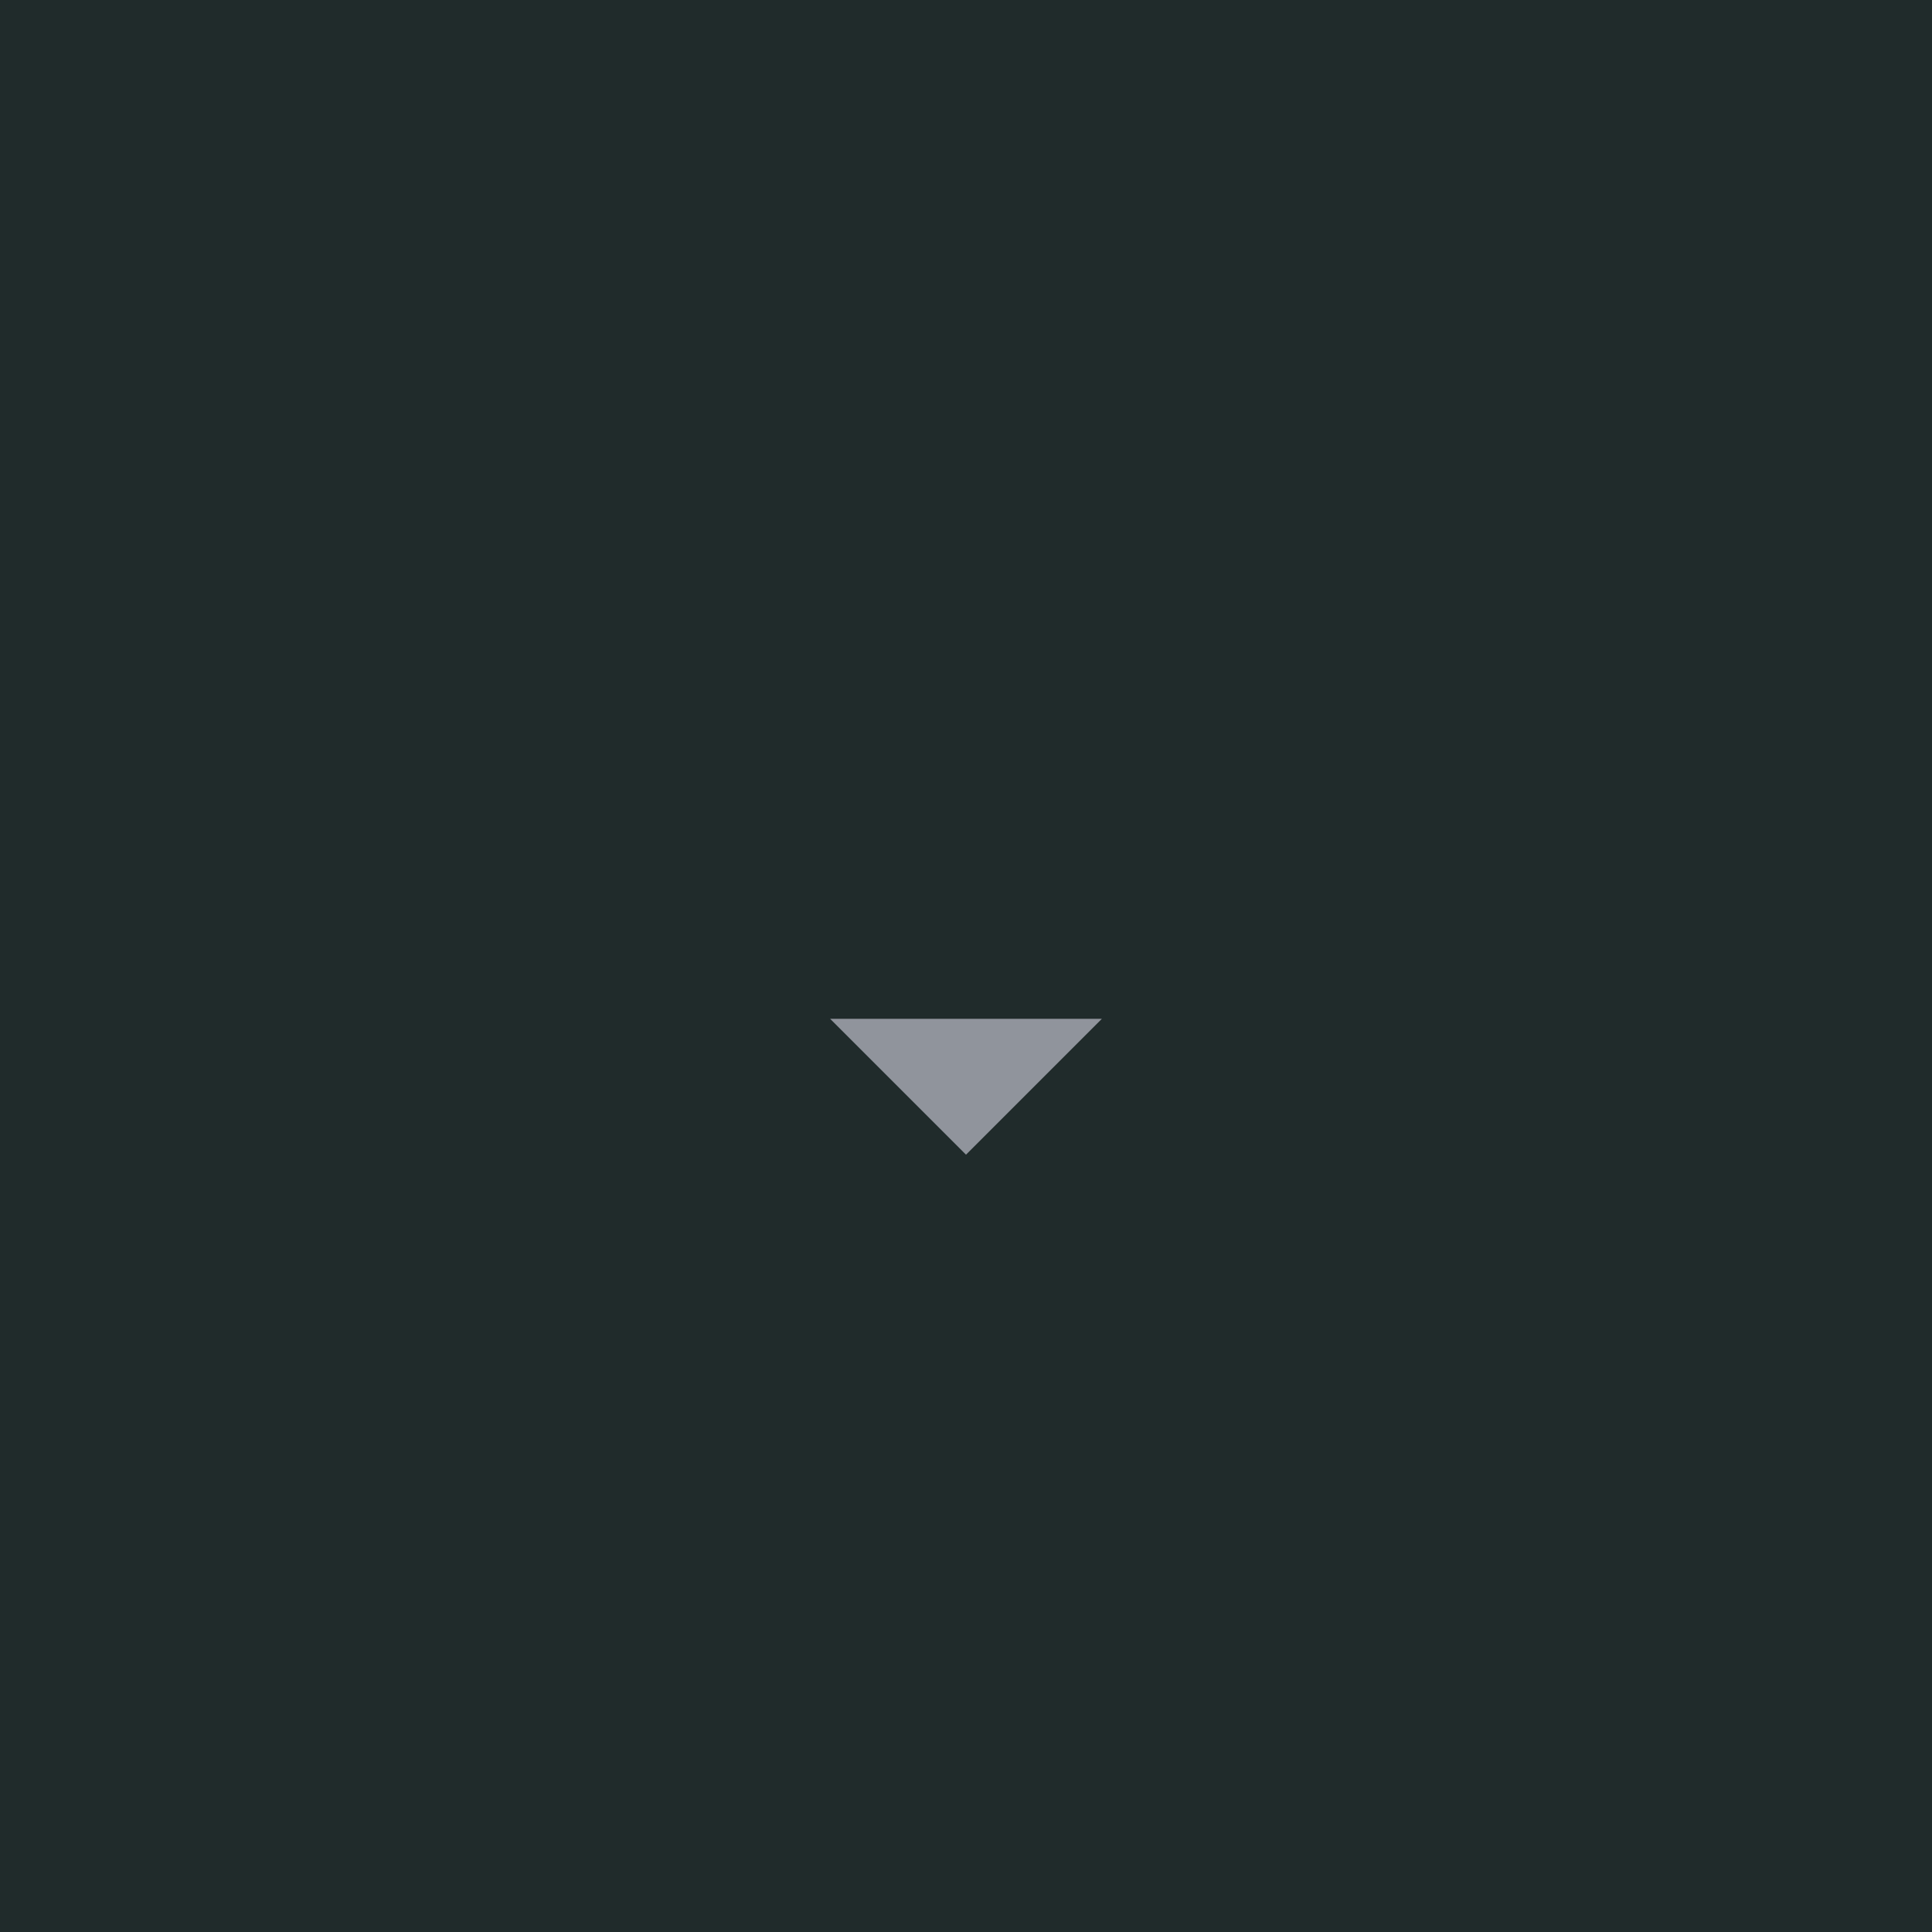
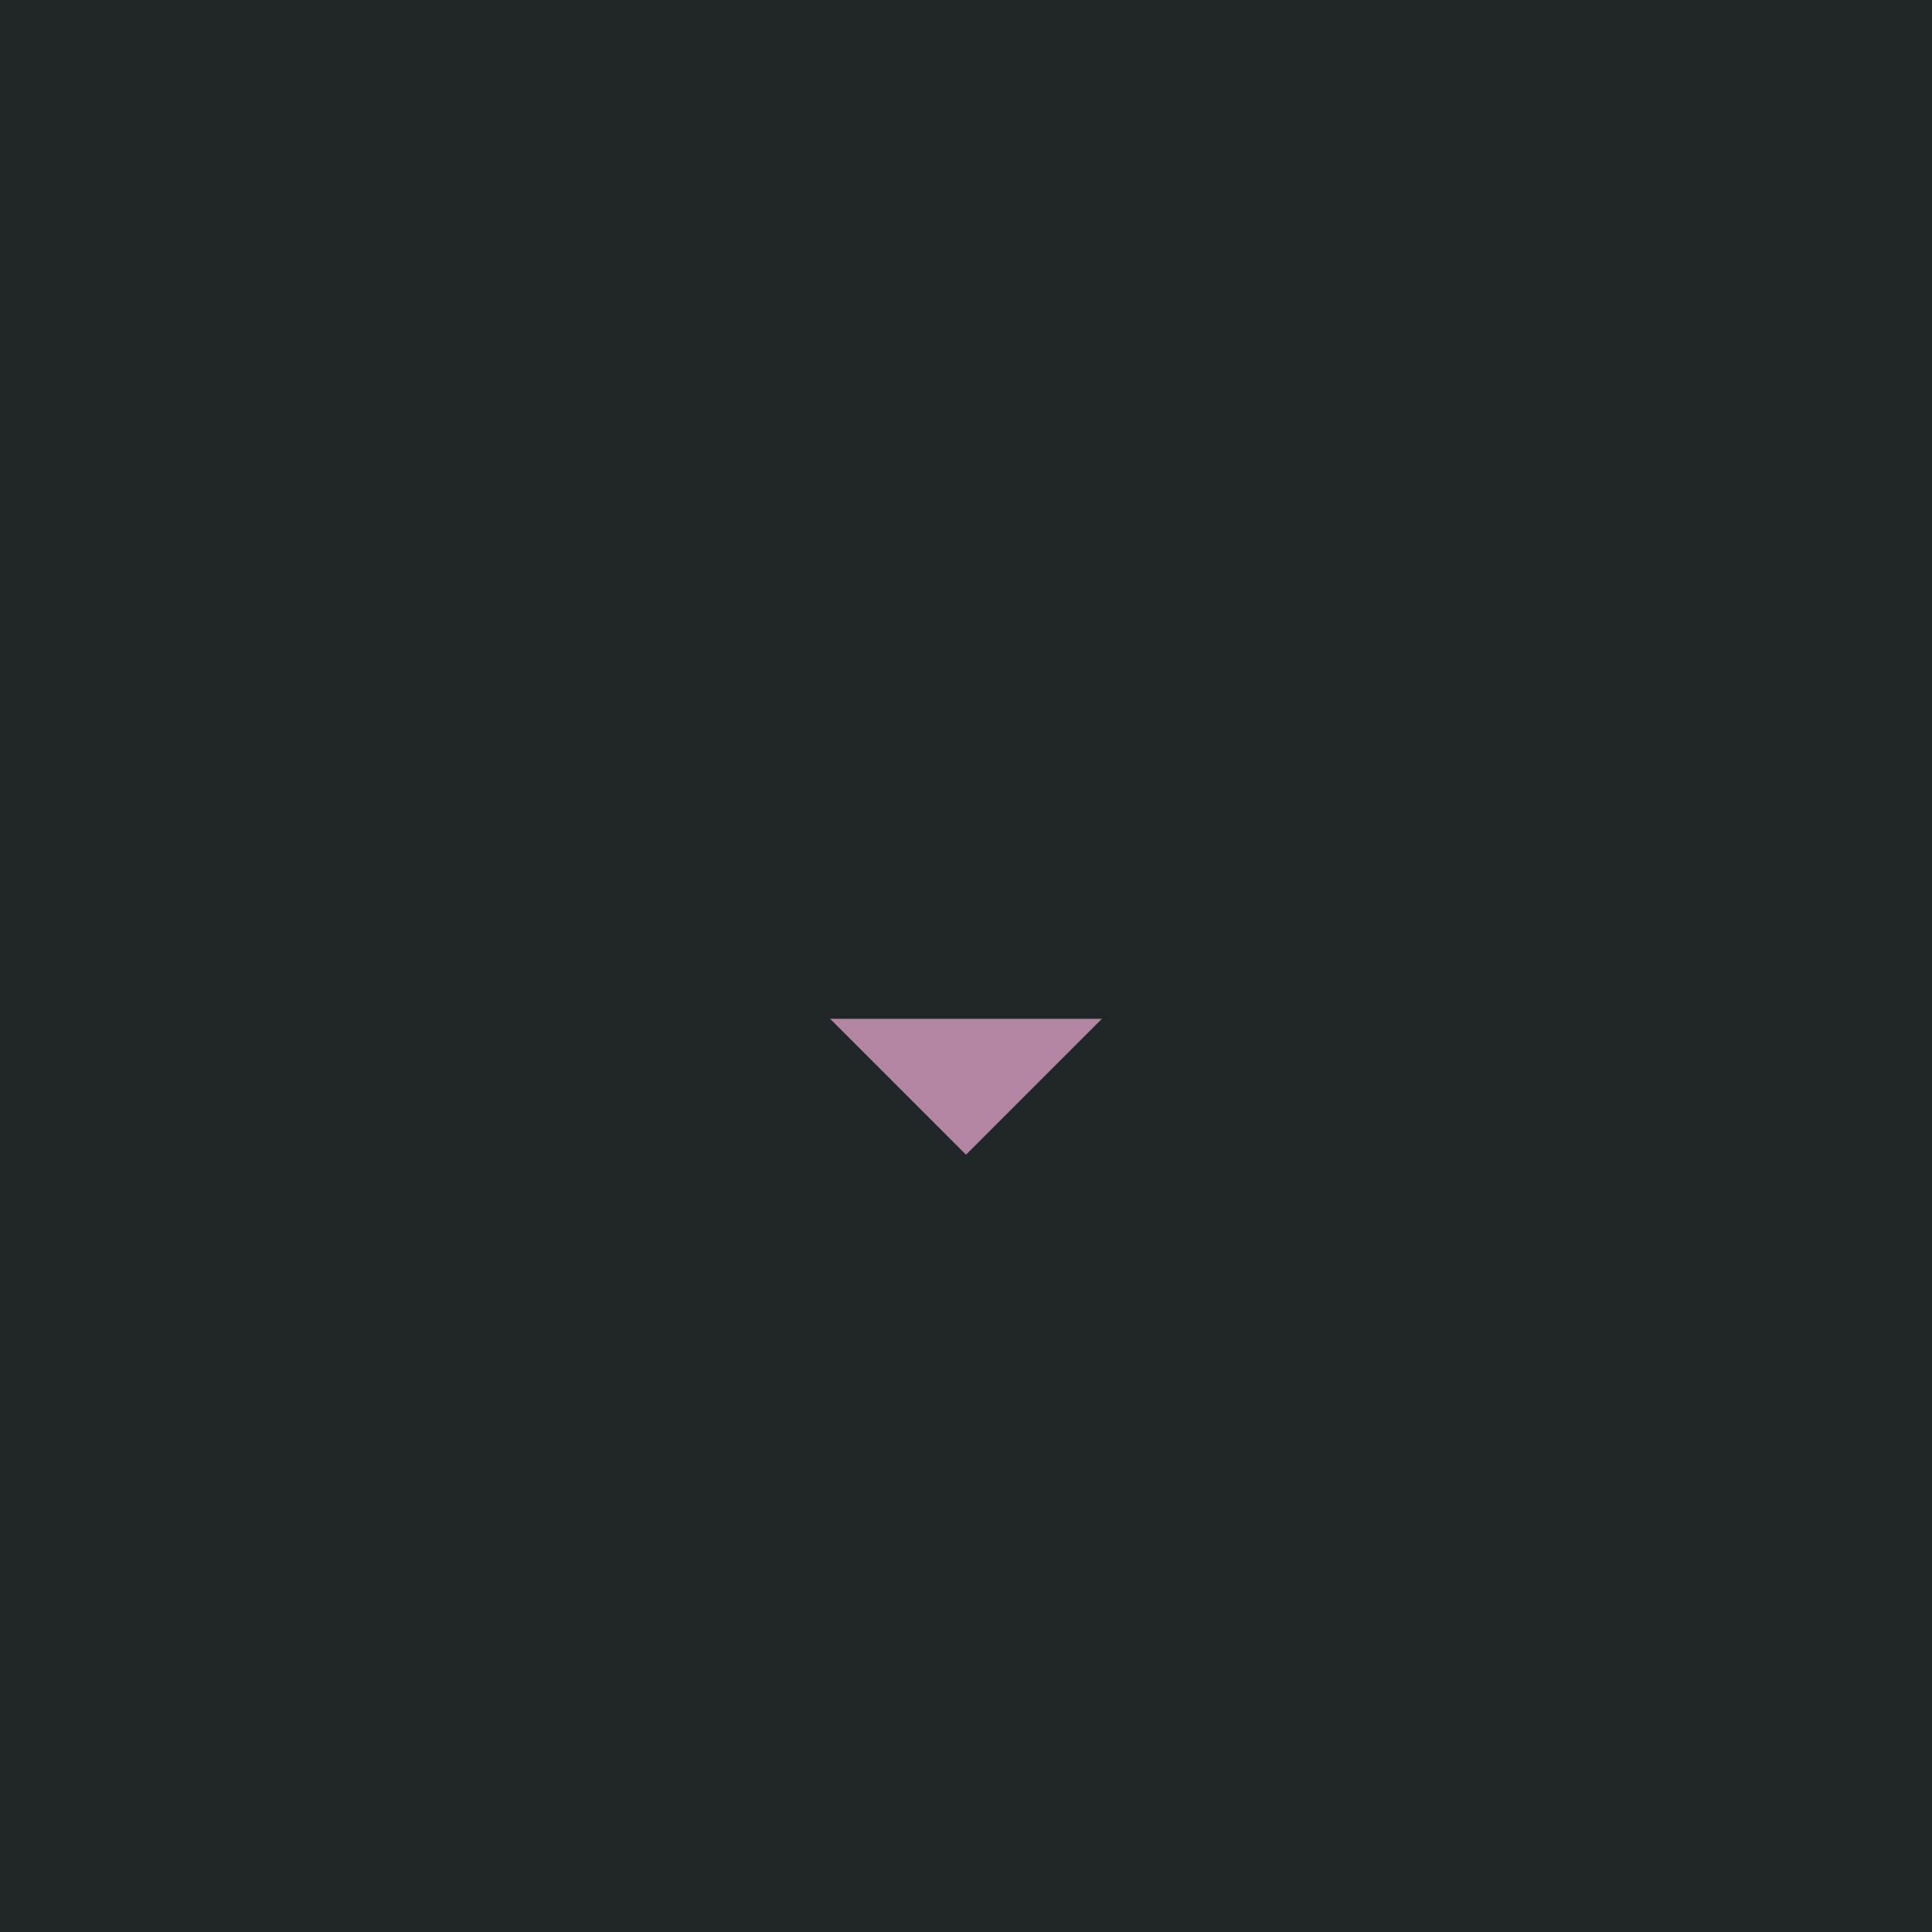
<svg xmlns="http://www.w3.org/2000/svg" width="1024" height="1024" viewBox="0 0 1024 1024">
  <defs />
-   <rect x="0" y="0" width="1024" height="1024" transform="matrix(1 0 0 1 0 0)" fill="#202b2b" />
-   <path d="M-18 -7L18 -7L0 -25Z" transform="matrix(-4 0 0 -4 512 512)" fill="#90949c" fill-rule="nonzero" />
+   <rect x="0" y="0" width="1024" height="1024" transform="matrix(1 0 0 1 0 0)" fill="#212728" />
+   <path d="M-18 -7L18 -7L0 -25Z" transform="matrix(-4 0 0 -4 512 512)" fill="#b285a3" fill-rule="nonzero" />
</svg>
